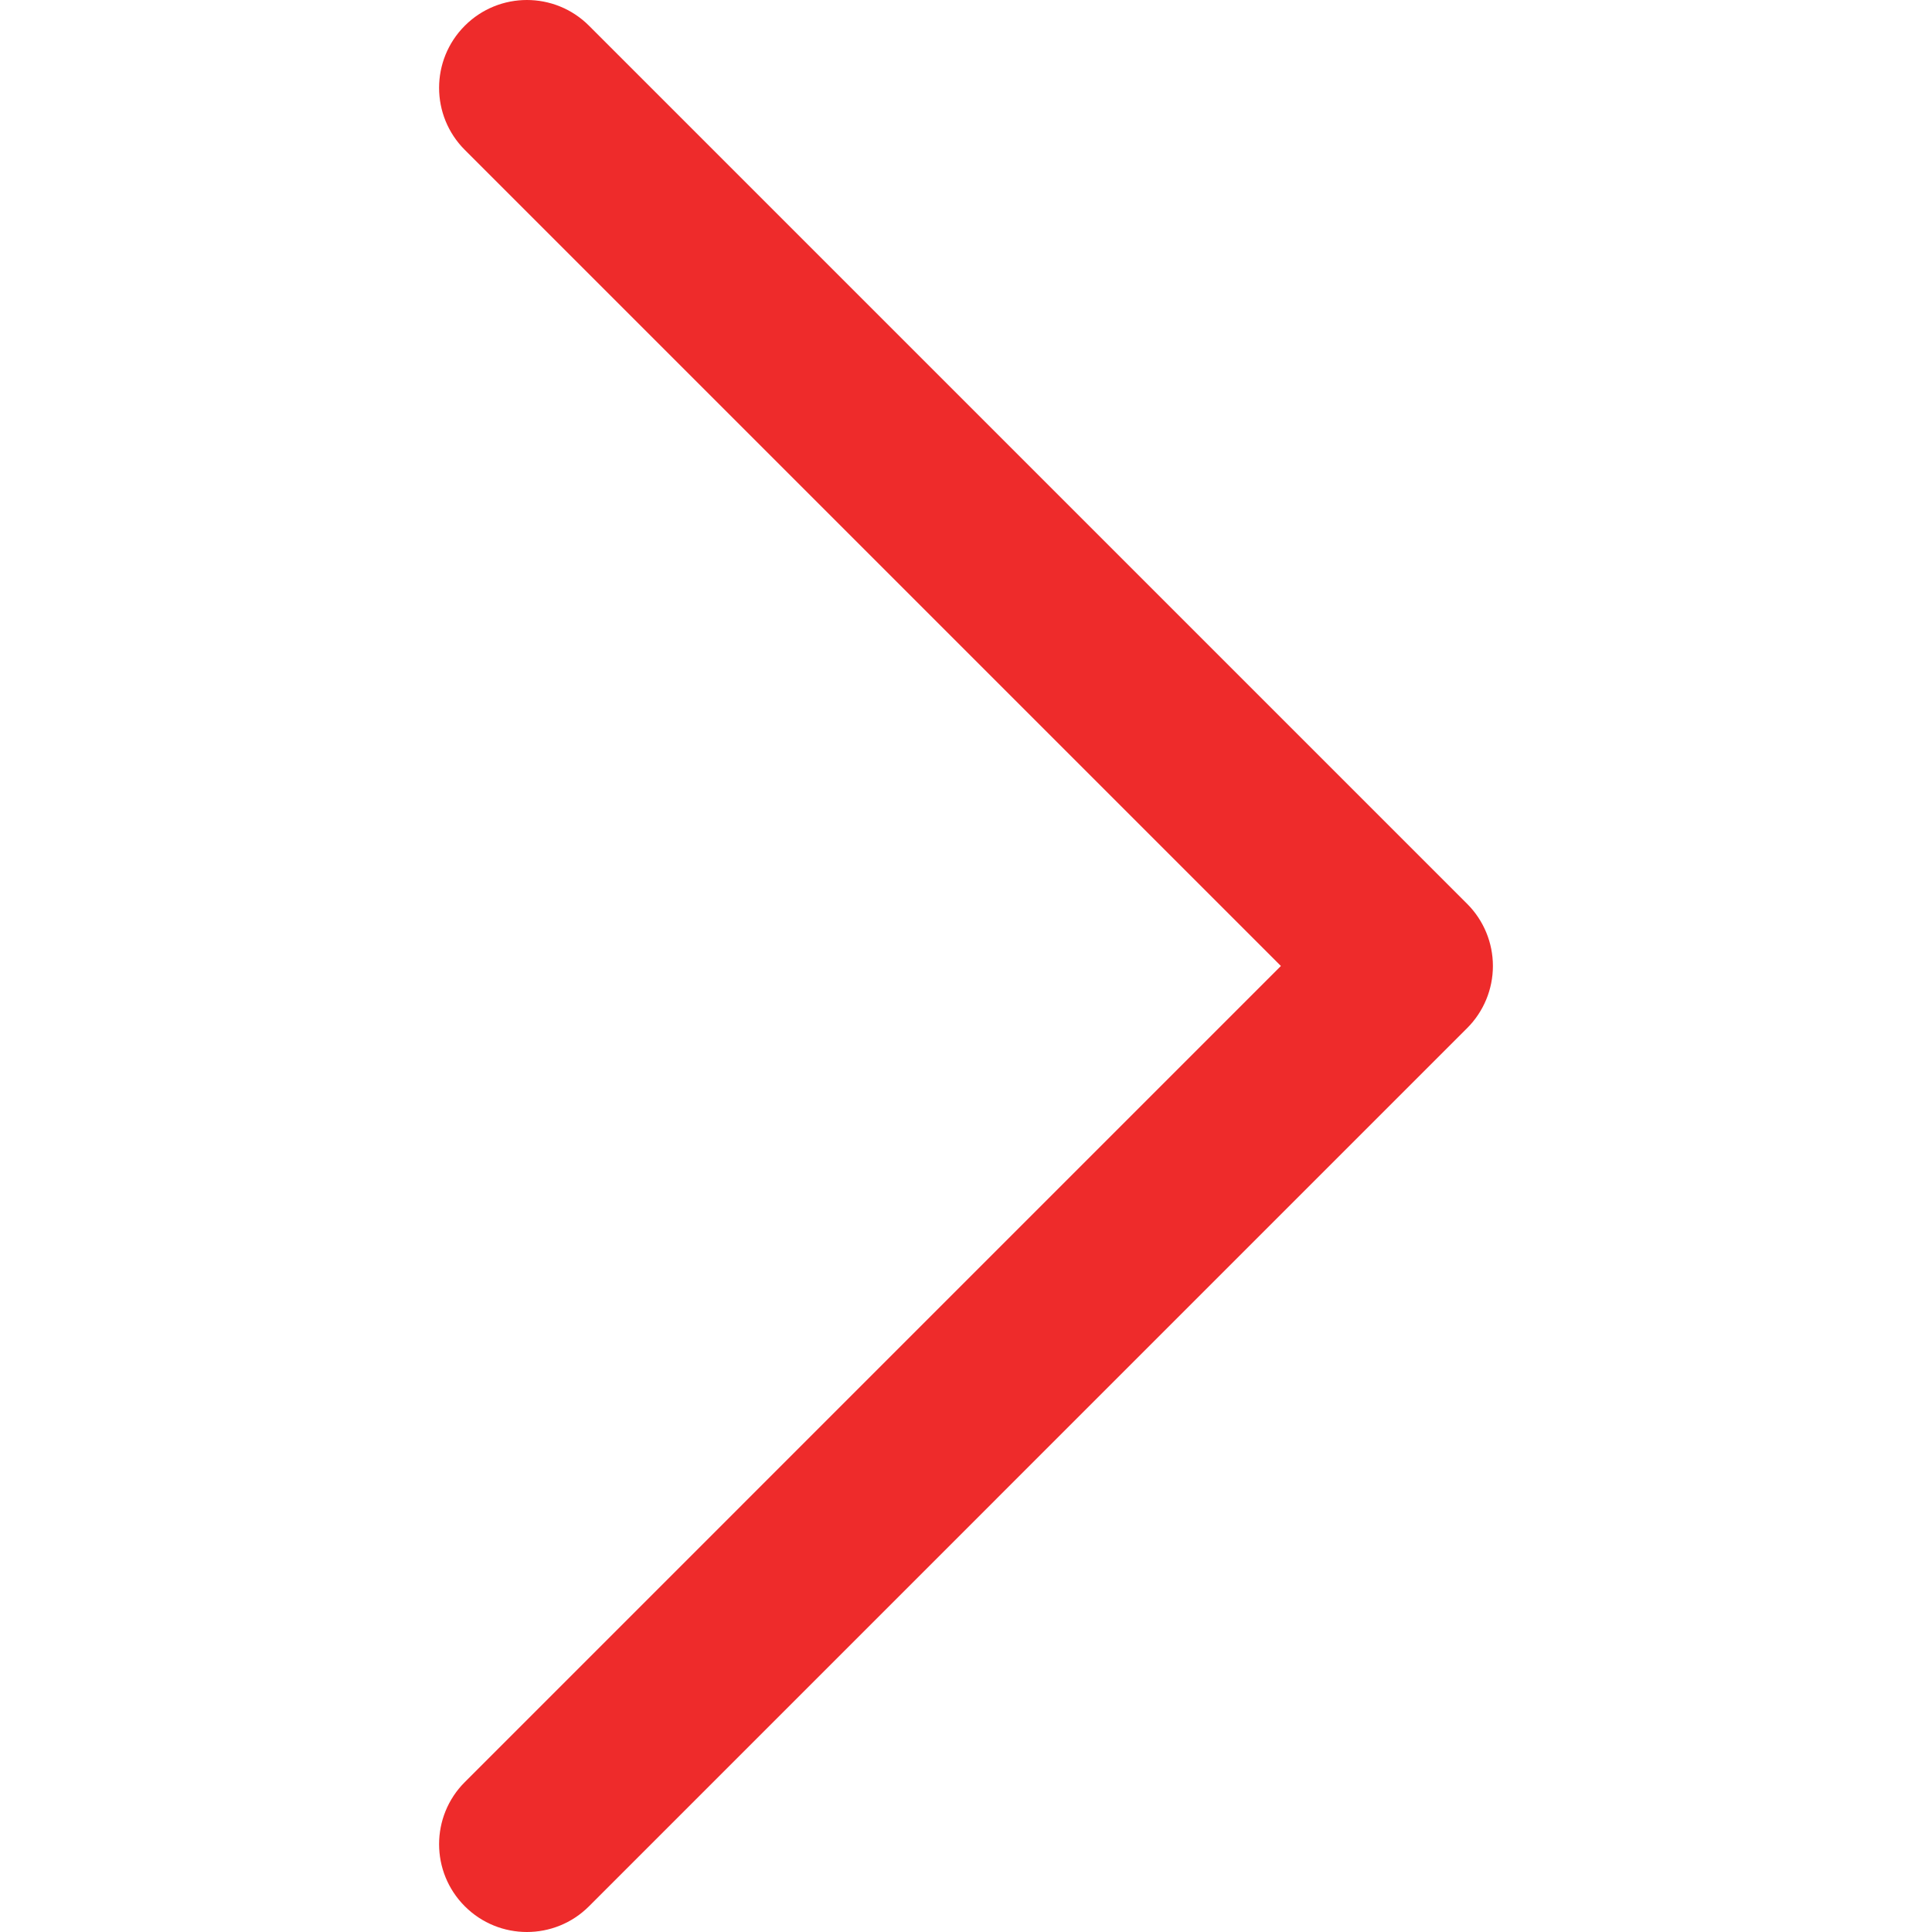
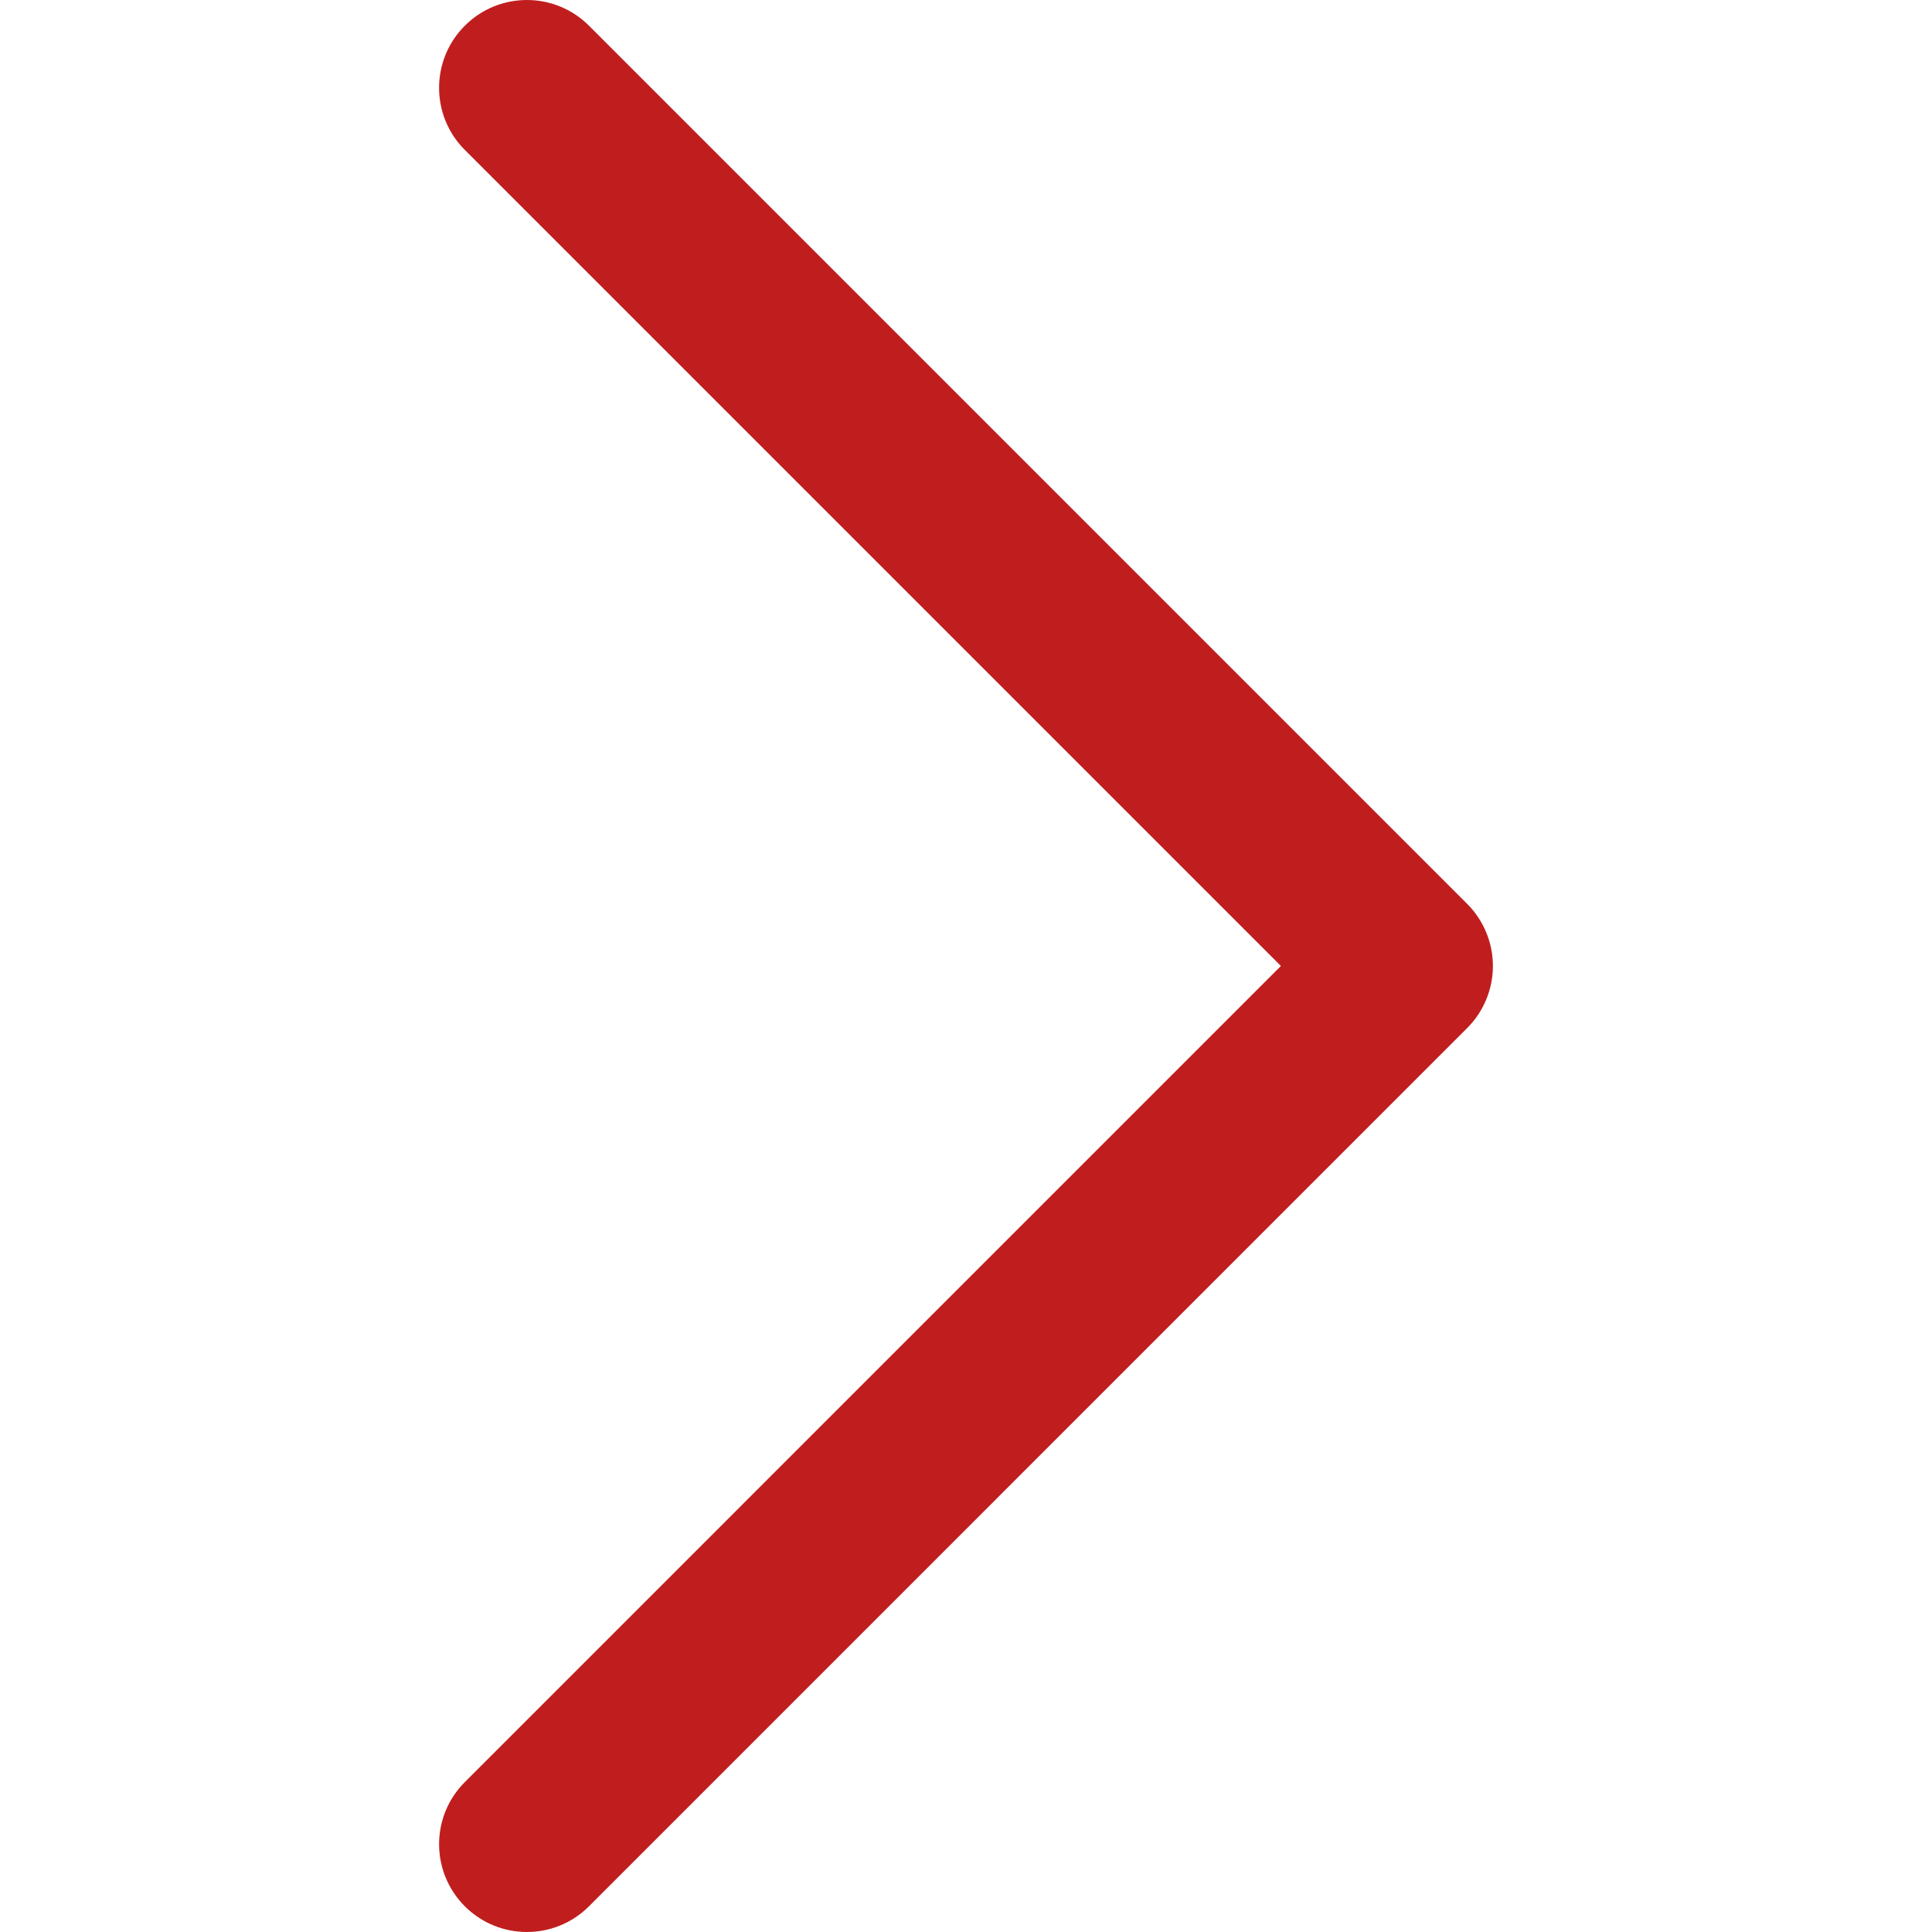
- <svg xmlns="http://www.w3.org/2000/svg" fill="#000000" height="800px" width="800px" version="1.1" id="Layer_1" viewBox="0 0 330 330">
-   <path id="XMLID_222_" d="M250.606,154.389l-150-149.996c-5.857-5.858-15.355-5.858-21.213,0.001 c-5.857,5.858-5.857,15.355,0.001,21.213l139.393,139.39L79.393,304.394c-5.857,5.858-5.857,15.355,0.001,21.213 C82.322,328.536,86.161,330,90,330s7.678-1.464,10.607-4.394l149.999-150.004c2.814-2.813,4.394-6.628,4.394-10.606 C255,161.018,253.42,157.202,250.606,154.389z" style="fill: rgb(238, 43, 43);" />
+ <svg xmlns="http://www.w3.org/2000/svg" fill="#d6d6d6" height="800px" width="800px" version="1.1" id="Layer_1" viewBox="0 0 330 330">
+   <path id="XMLID_222_" d="M250.606,154.389l-150-149.996c-5.857-5.858-15.355-5.858-21.213,0.001 c-5.857,5.858-5.857,15.355,0.001,21.213l139.393,139.39L79.393,304.394c-5.857,5.858-5.857,15.355,0.001,21.213 C82.322,328.536,86.161,330,90,330s7.678-1.464,10.607-4.394l149.999-150.004c2.814-2.813,4.394-6.628,4.394-10.606 C255,161.018,253.42,157.202,250.606,154.389z" style="fill:rgb(192, 30, 30);" />
</svg>
